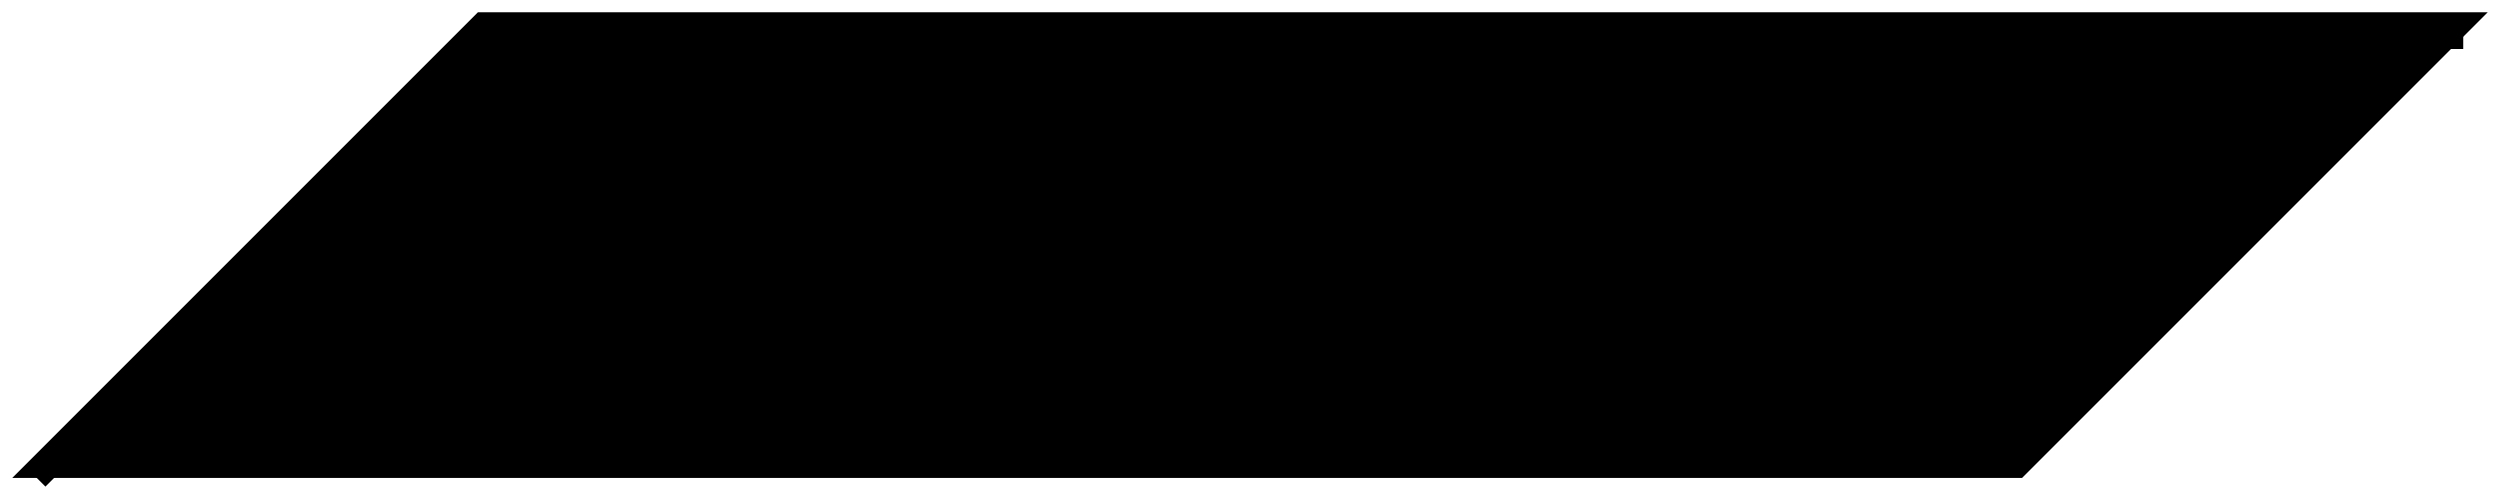
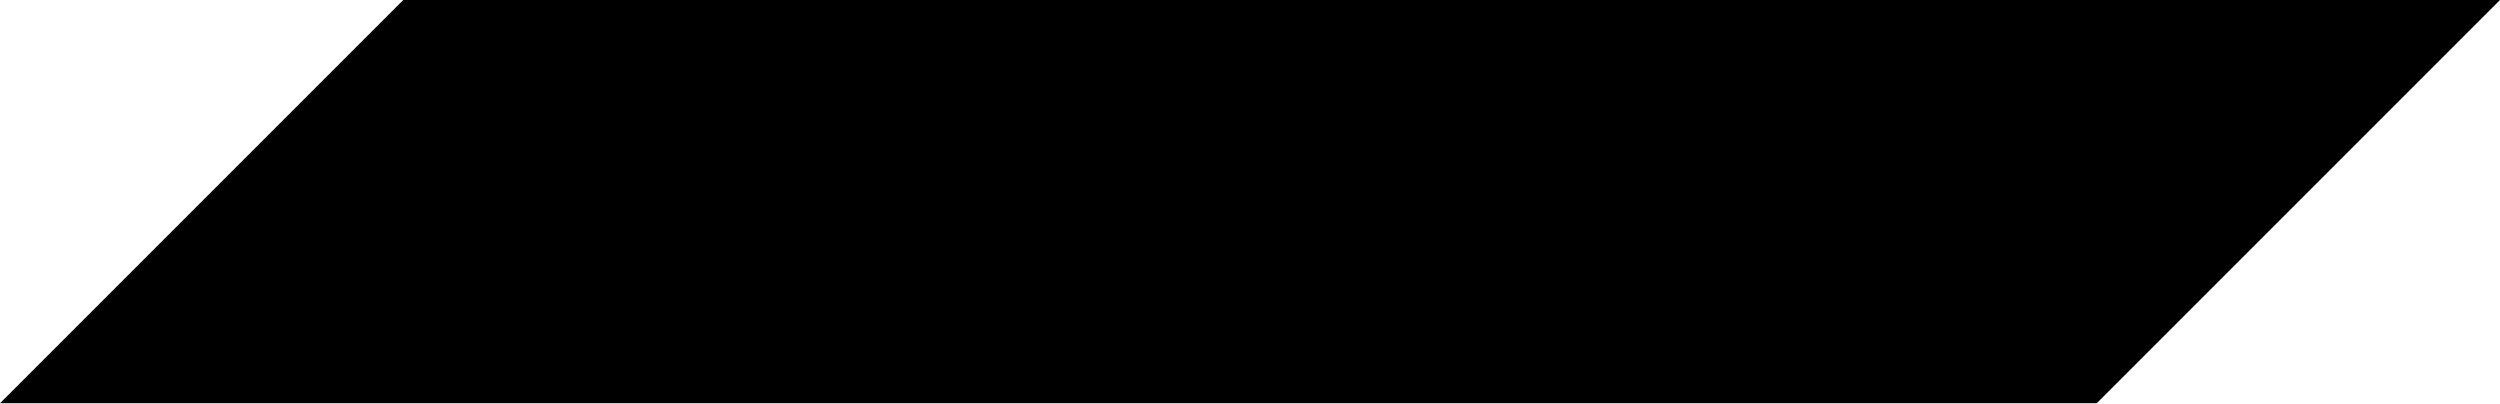
- <svg xmlns="http://www.w3.org/2000/svg" width="102" height="20" viewBox="0 0 102 20">
+ <svg xmlns="http://www.w3.org/2000/svg" width="124" height="20" viewBox="0 0 124 20">
  <defs>
    <linearGradient id="sheen-utility-btn-sm" gradientUnits="userSpaceOnUse" x1="0" y1="0" x2="0" y2="20">
-       <stop offset="0" stop-color="{{$surface-panel-lit-top}}" />
+       <stop offset="0" stop-color="{{$surface-control-lit-top}}" />
      <stop offset="1" stop-color="{{$surface-panel-lit-bottom}}" />
    </linearGradient>
-     <linearGradient id="specular-utility-btn-sm" gradientUnits="userSpaceOnUse" x1="0" y1="0" x2="0" y2="20">
-       <stop offset="0" stop-color="{{$specular-rim-top.color}}" stop-opacity="{{$specular-rim-top.opacity}}" />
-       <stop offset="1" stop-color="{{$specular-rim-fade.color}}" stop-opacity="{{$specular-rim-fade.opacity}}" />
-     </linearGradient>
  </defs>
-   <polygon points="0.5,19.5 19.5,0.5 101.5,0.5 82.5,19.5" fill="url(#sheen-utility-btn-sm)" stroke="{{$border-panel-outer}}" stroke-width="1" stroke-linejoin="round" />
-   <path fill="none" stroke="url(#specular-utility-btn-sm)" stroke-width="1" stroke-linejoin="miter" d="M 1.5,19.5 L 19.5,1.5 L 100.5,1.5" />
+   <polygon points="20,0 124,0 104,20 0,20" fill="url(#sheen-utility-btn-sm)" stroke="{{$border-panel-outer}}" stroke-width="1" stroke-linejoin="round" />
+   <line x1="20.5" y1="0.5" x2="123.5" y2="0.5" stroke="{{$border-panel-outer}}" stroke-width="1" />
</svg>
